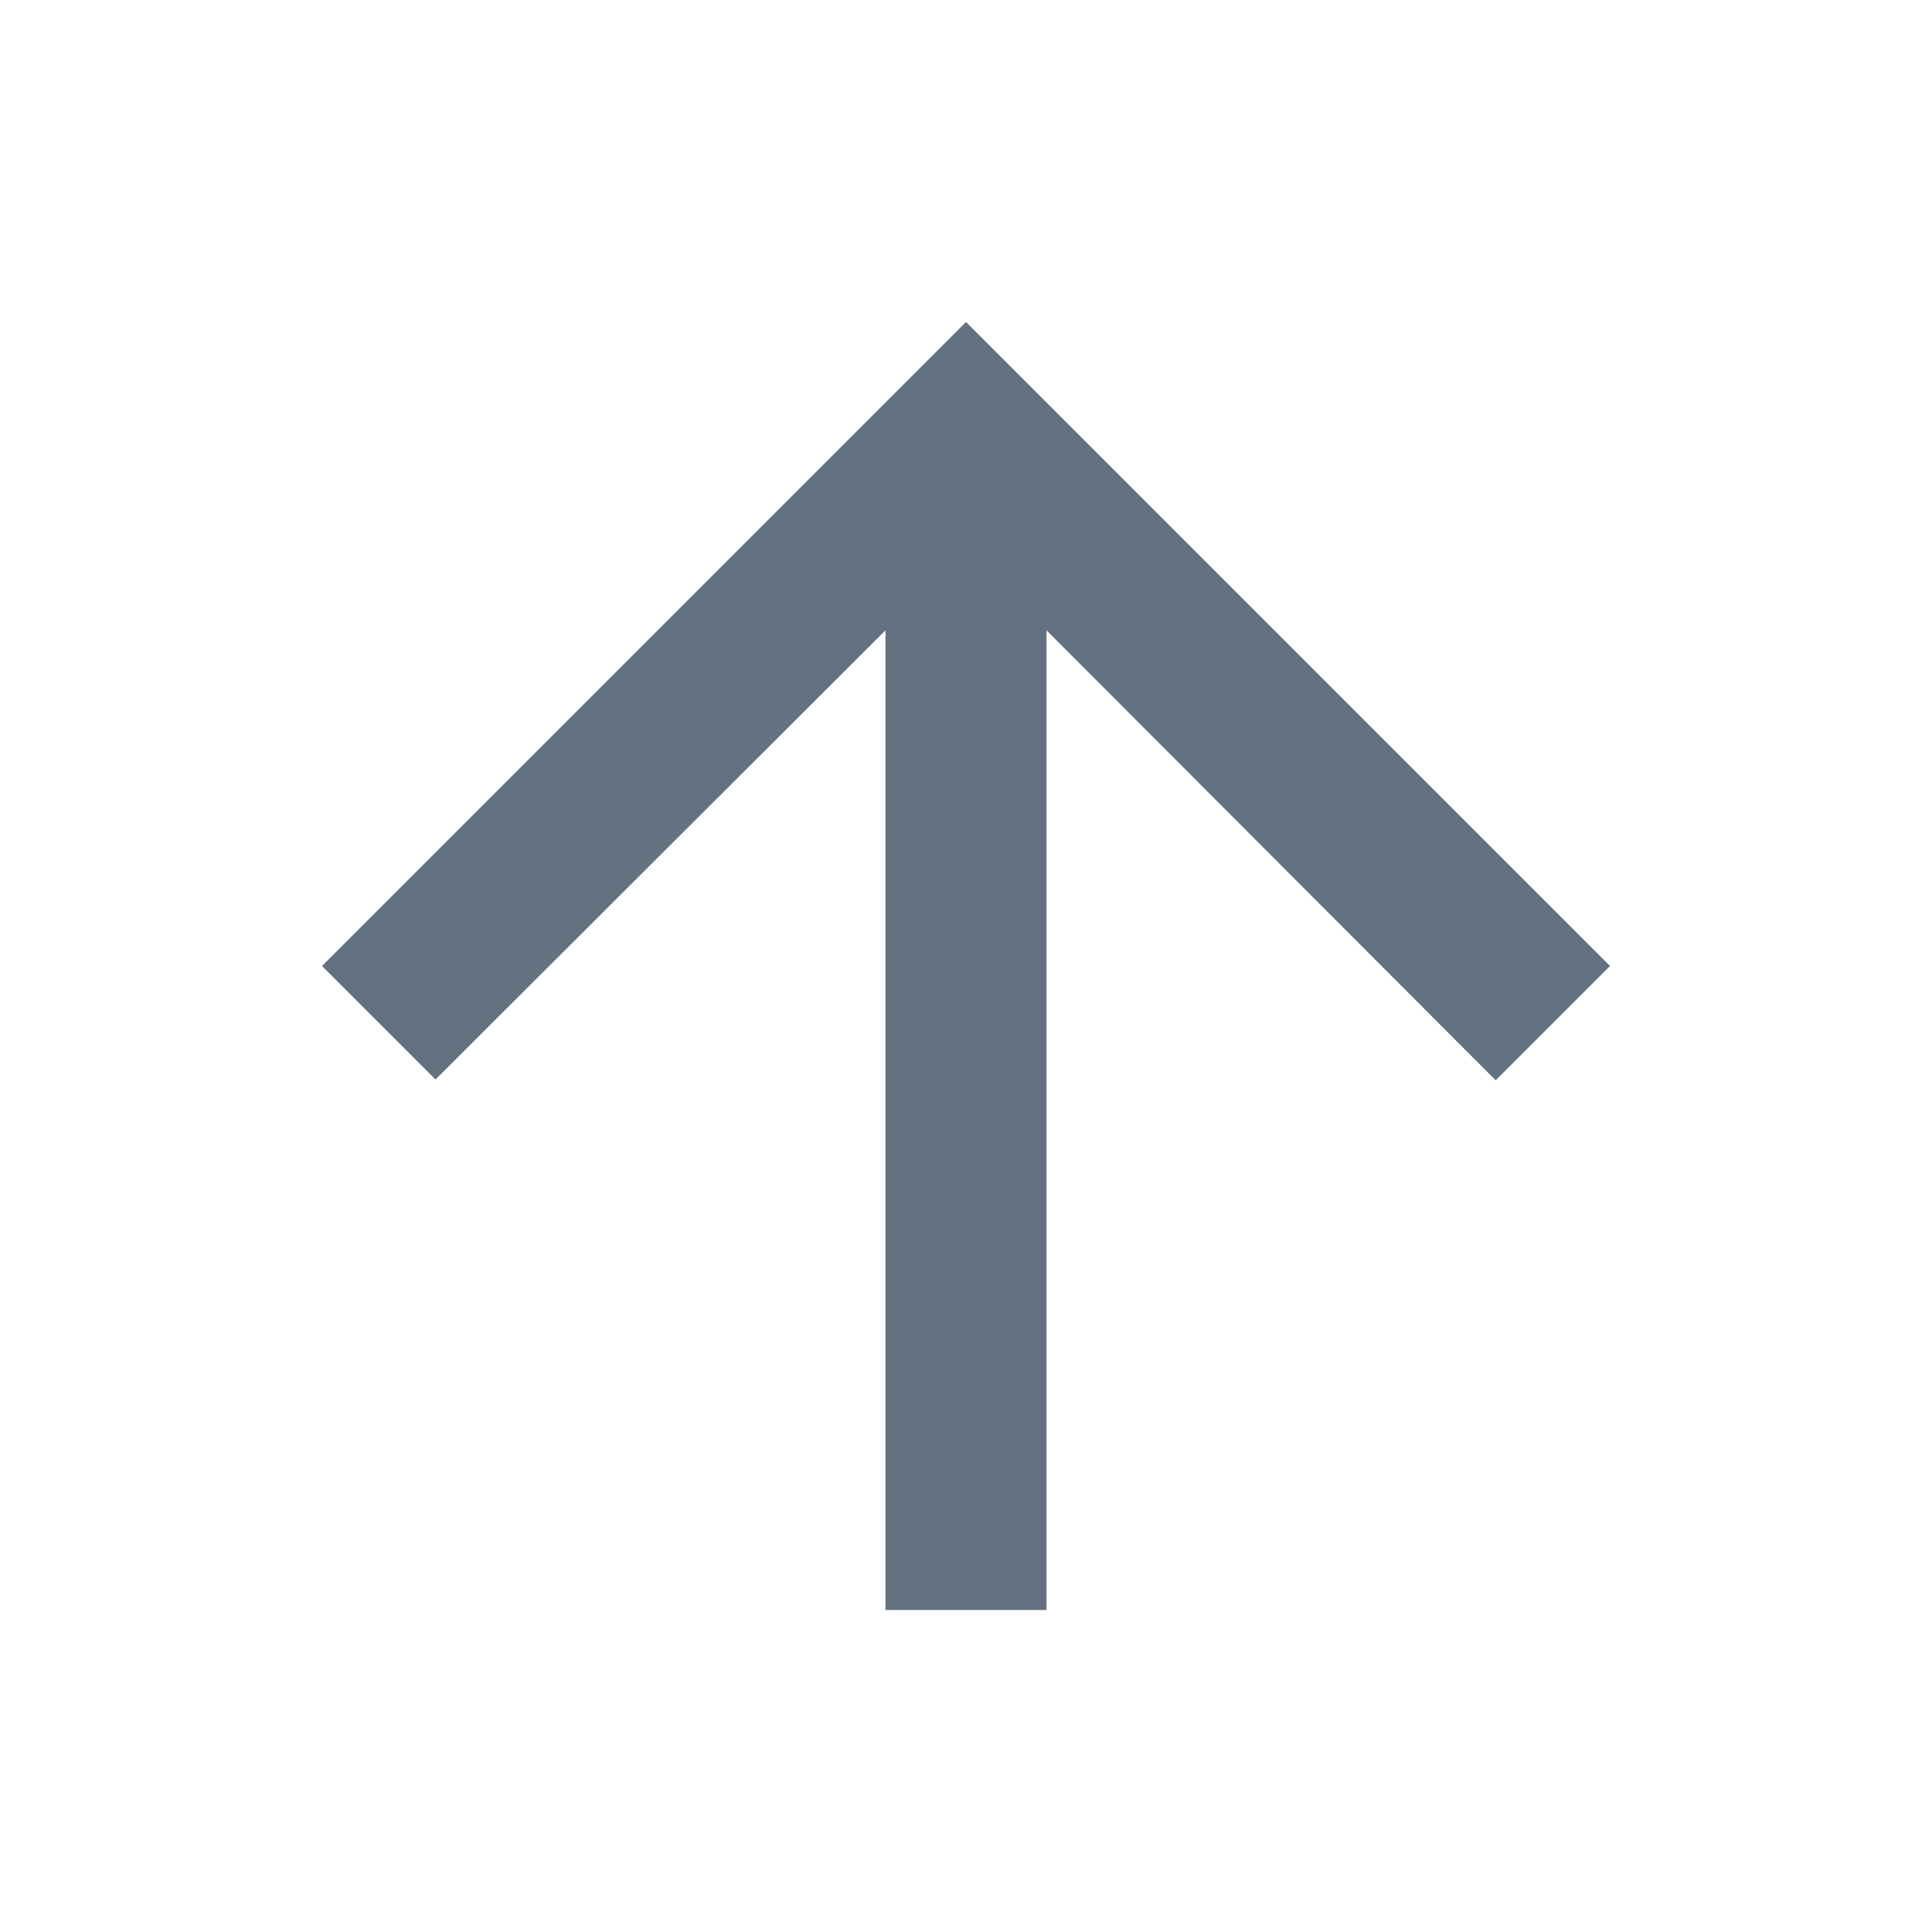
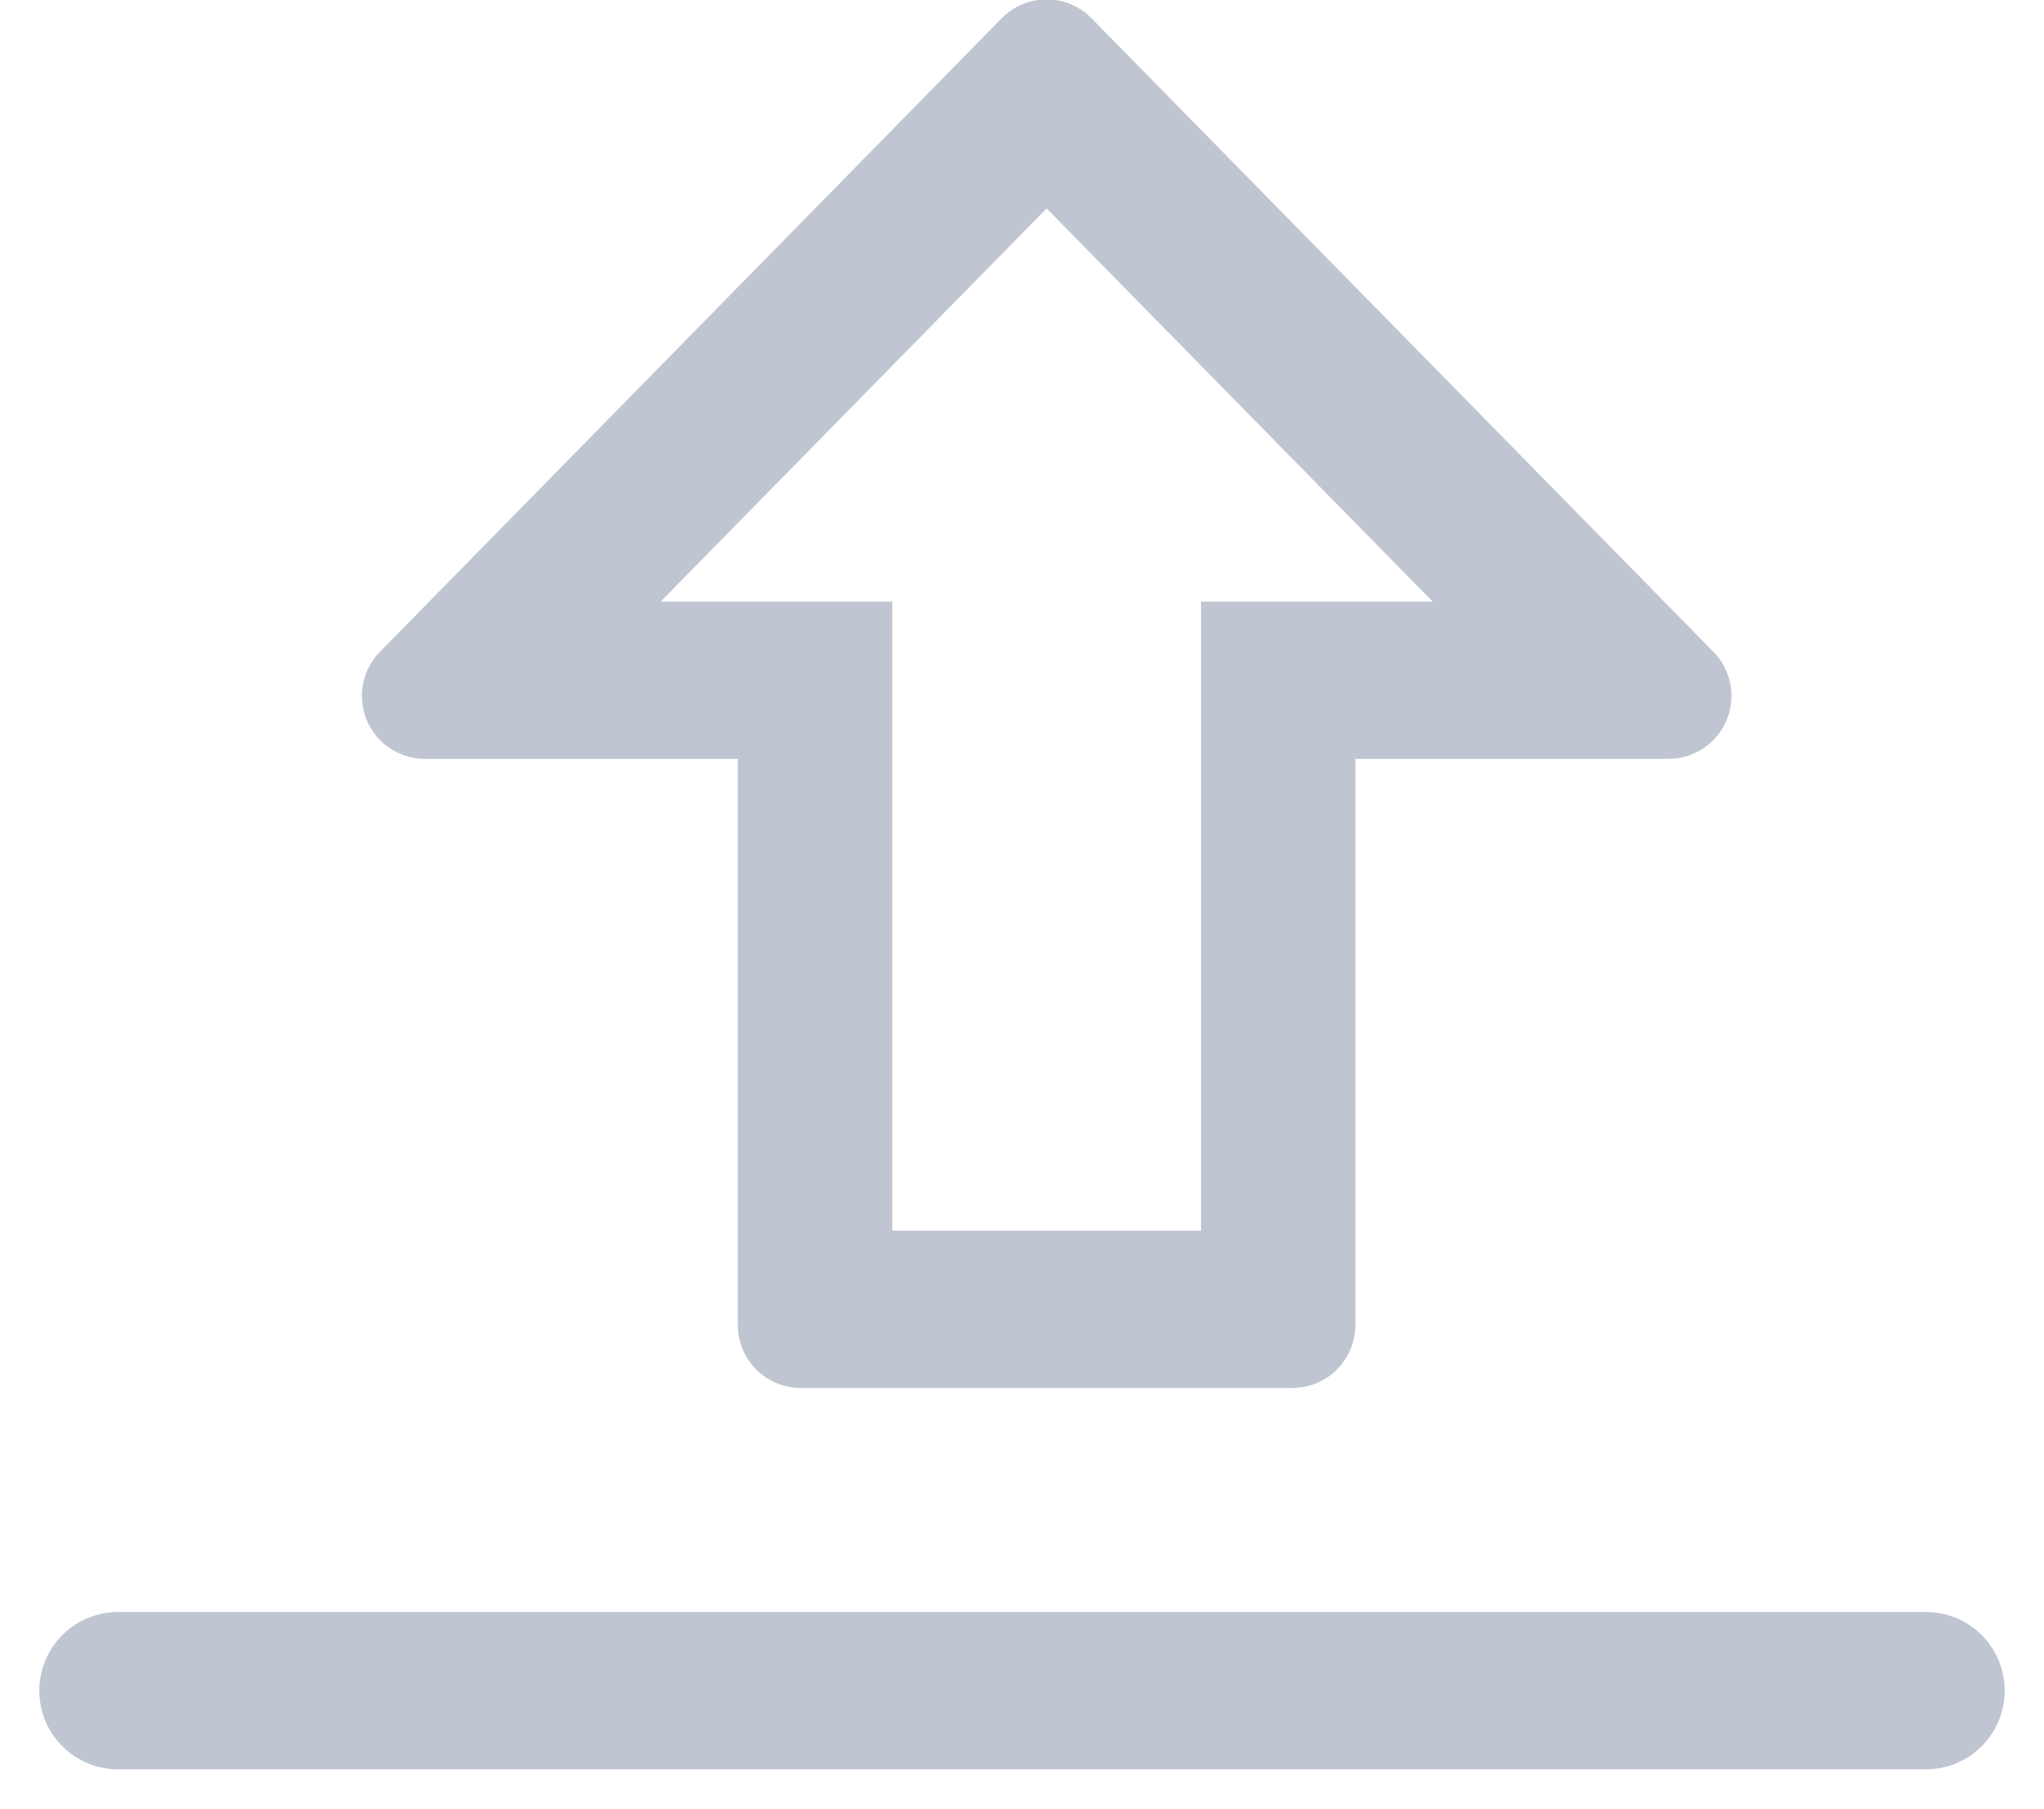
- <svg xmlns="http://www.w3.org/2000/svg" width="24" height="24" viewBox="0 0 24 24">
-   <path fill="none" d="M0 0h24v24H0V0z" />
-   <path fill="#637280" d="M4 12l1.41 1.41L11 7.83V20h2V7.83l5.58 5.59L20 12l-8-8-8 8z" />
+ <svg xmlns="http://www.w3.org/2000/svg" width="26" height="23" viewBox="0 0 26 23">
+   <g fill="none" fill-rule="evenodd">
+     <path fill="#C0C5D2" fill-rule="nonzero" d="M13.884.232l7.912 8.058a.8.8 0 0 1-.57 1.36H17.24v7.2a.8.8 0 0 1-.8.8h-6.255a.8.8 0 0 1-.8-.8v-7.2H5.402a.8.8 0 0 1-.57-1.36l7.91-8.058a.8.8 0 0 1 1.142 0zm-.57 2.418l-4.91 5h2.946v8h3.927v-8h2.946l-4.91-5z" />
+     <path stroke="#C0C5D2" stroke-linecap="round" stroke-width="2" d="M1.5 21.5h23" />
+   </g>
</svg>
